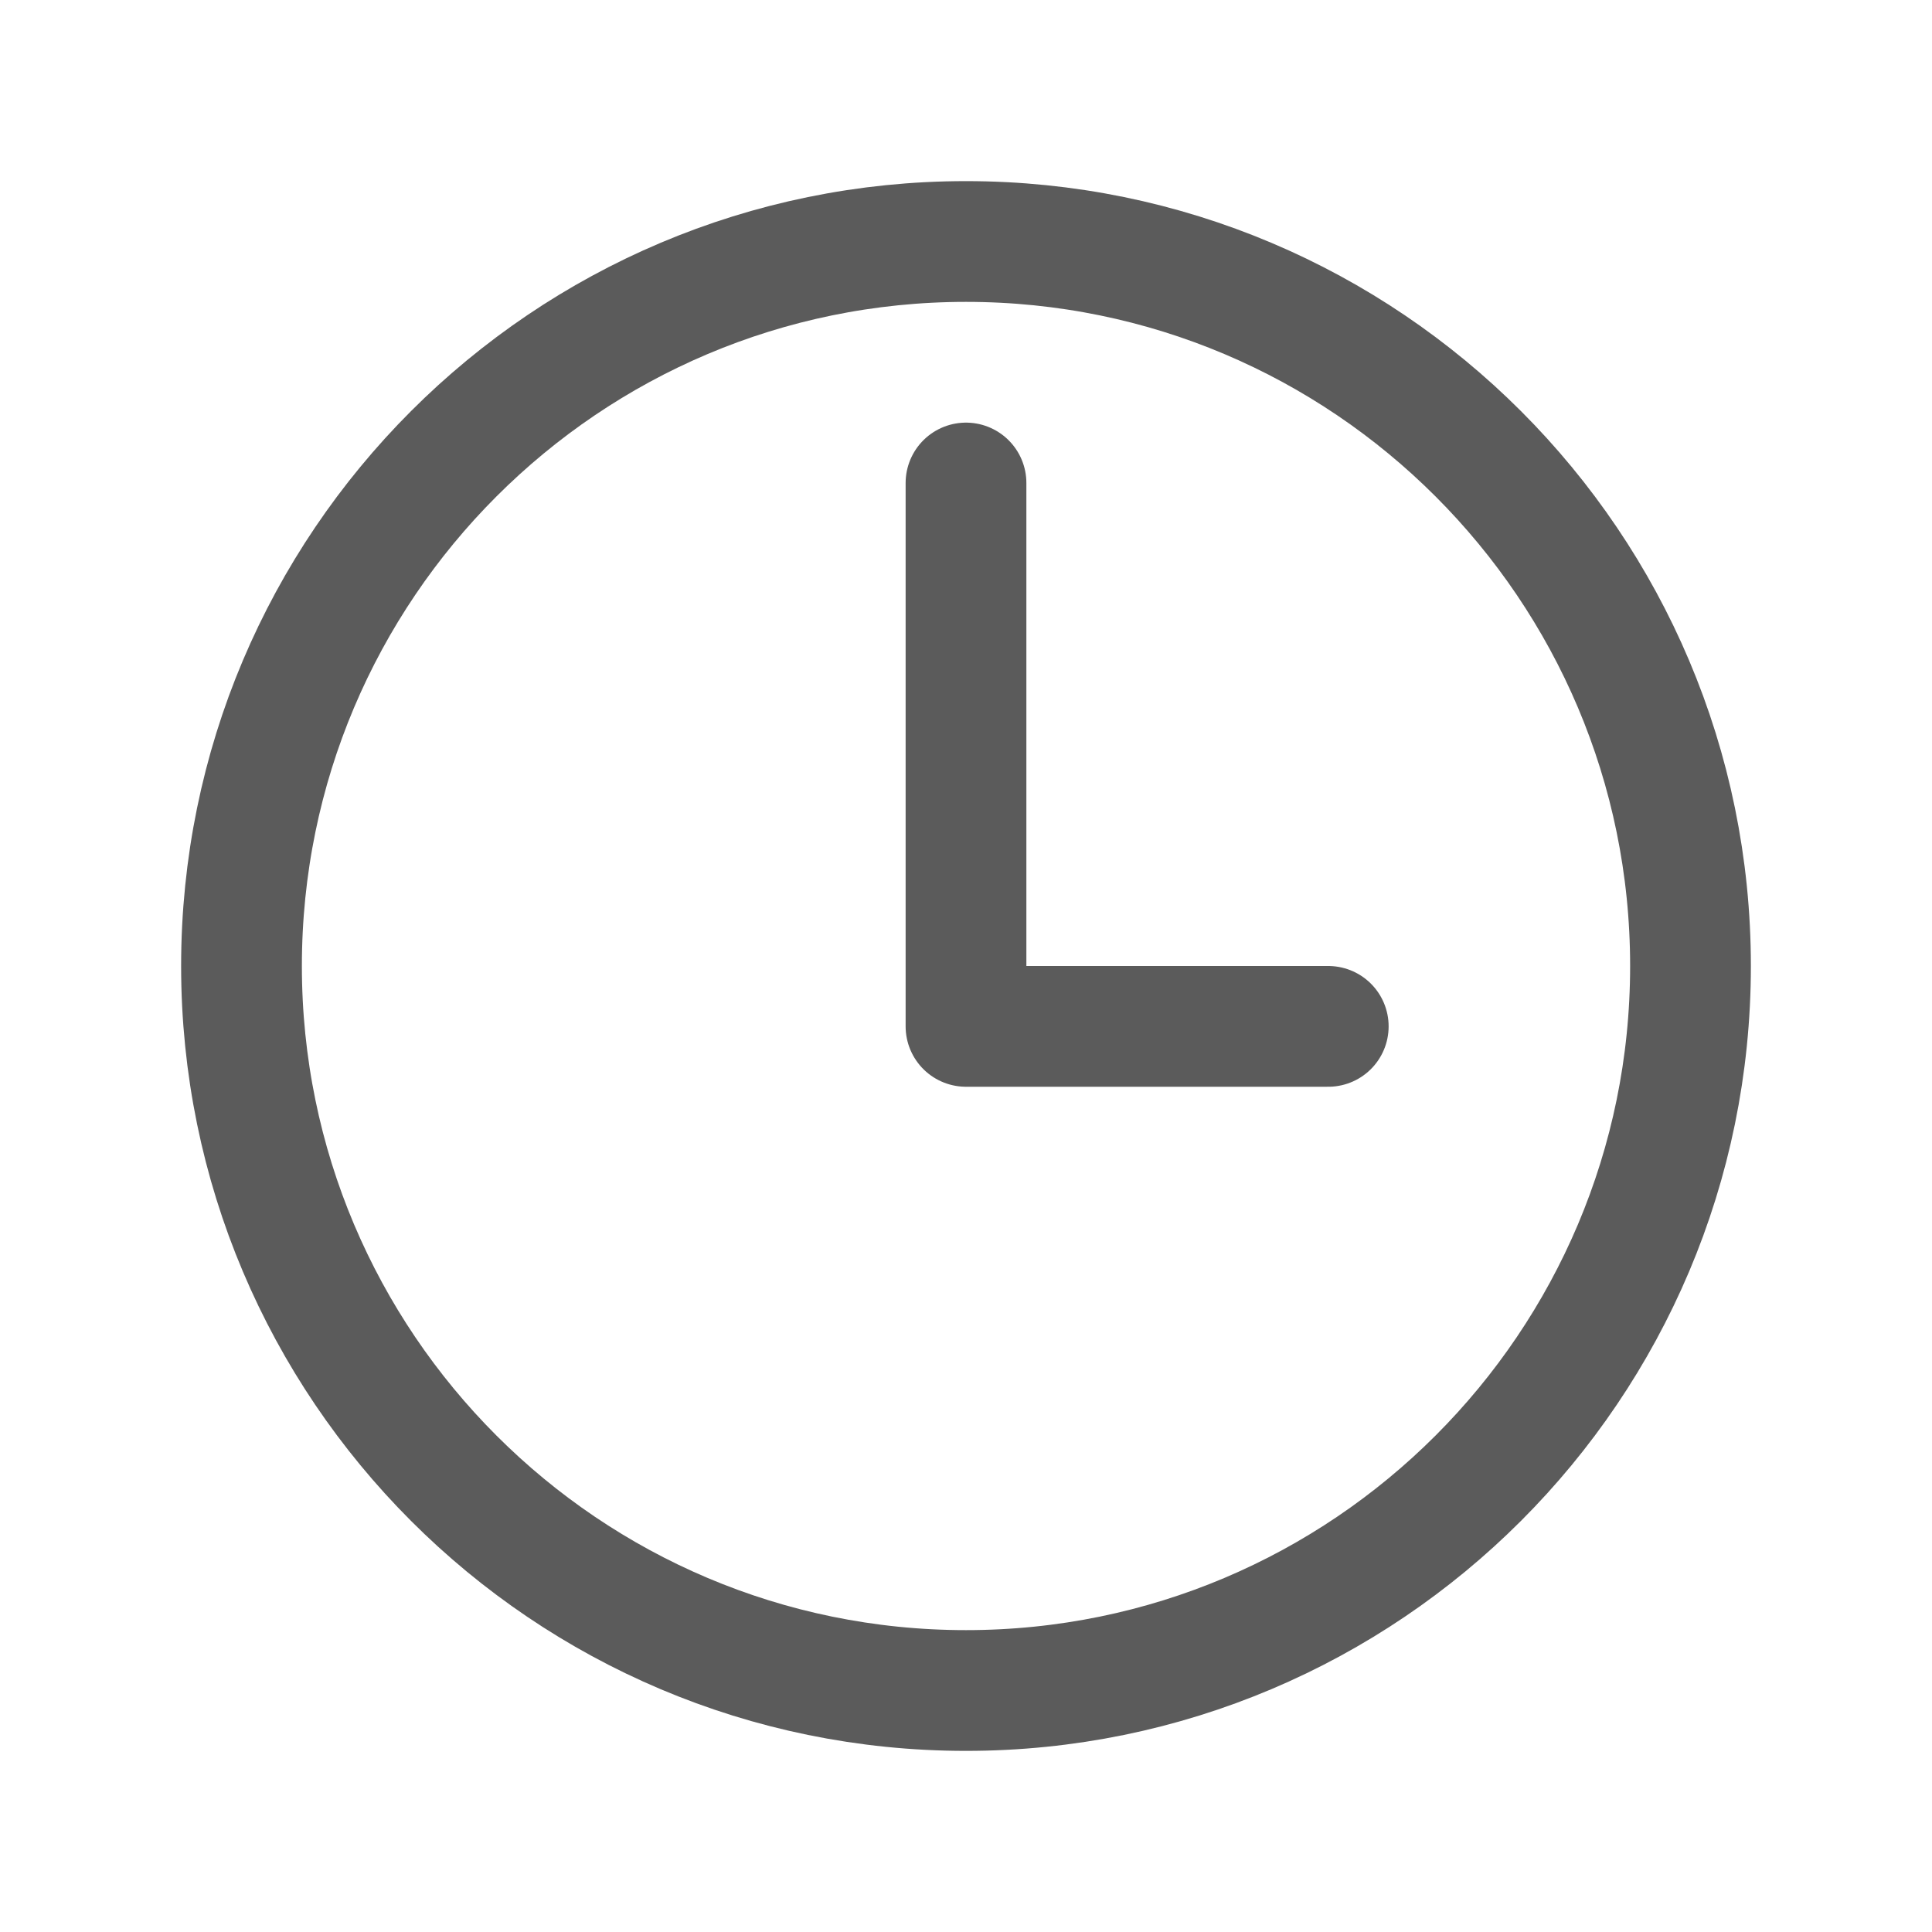
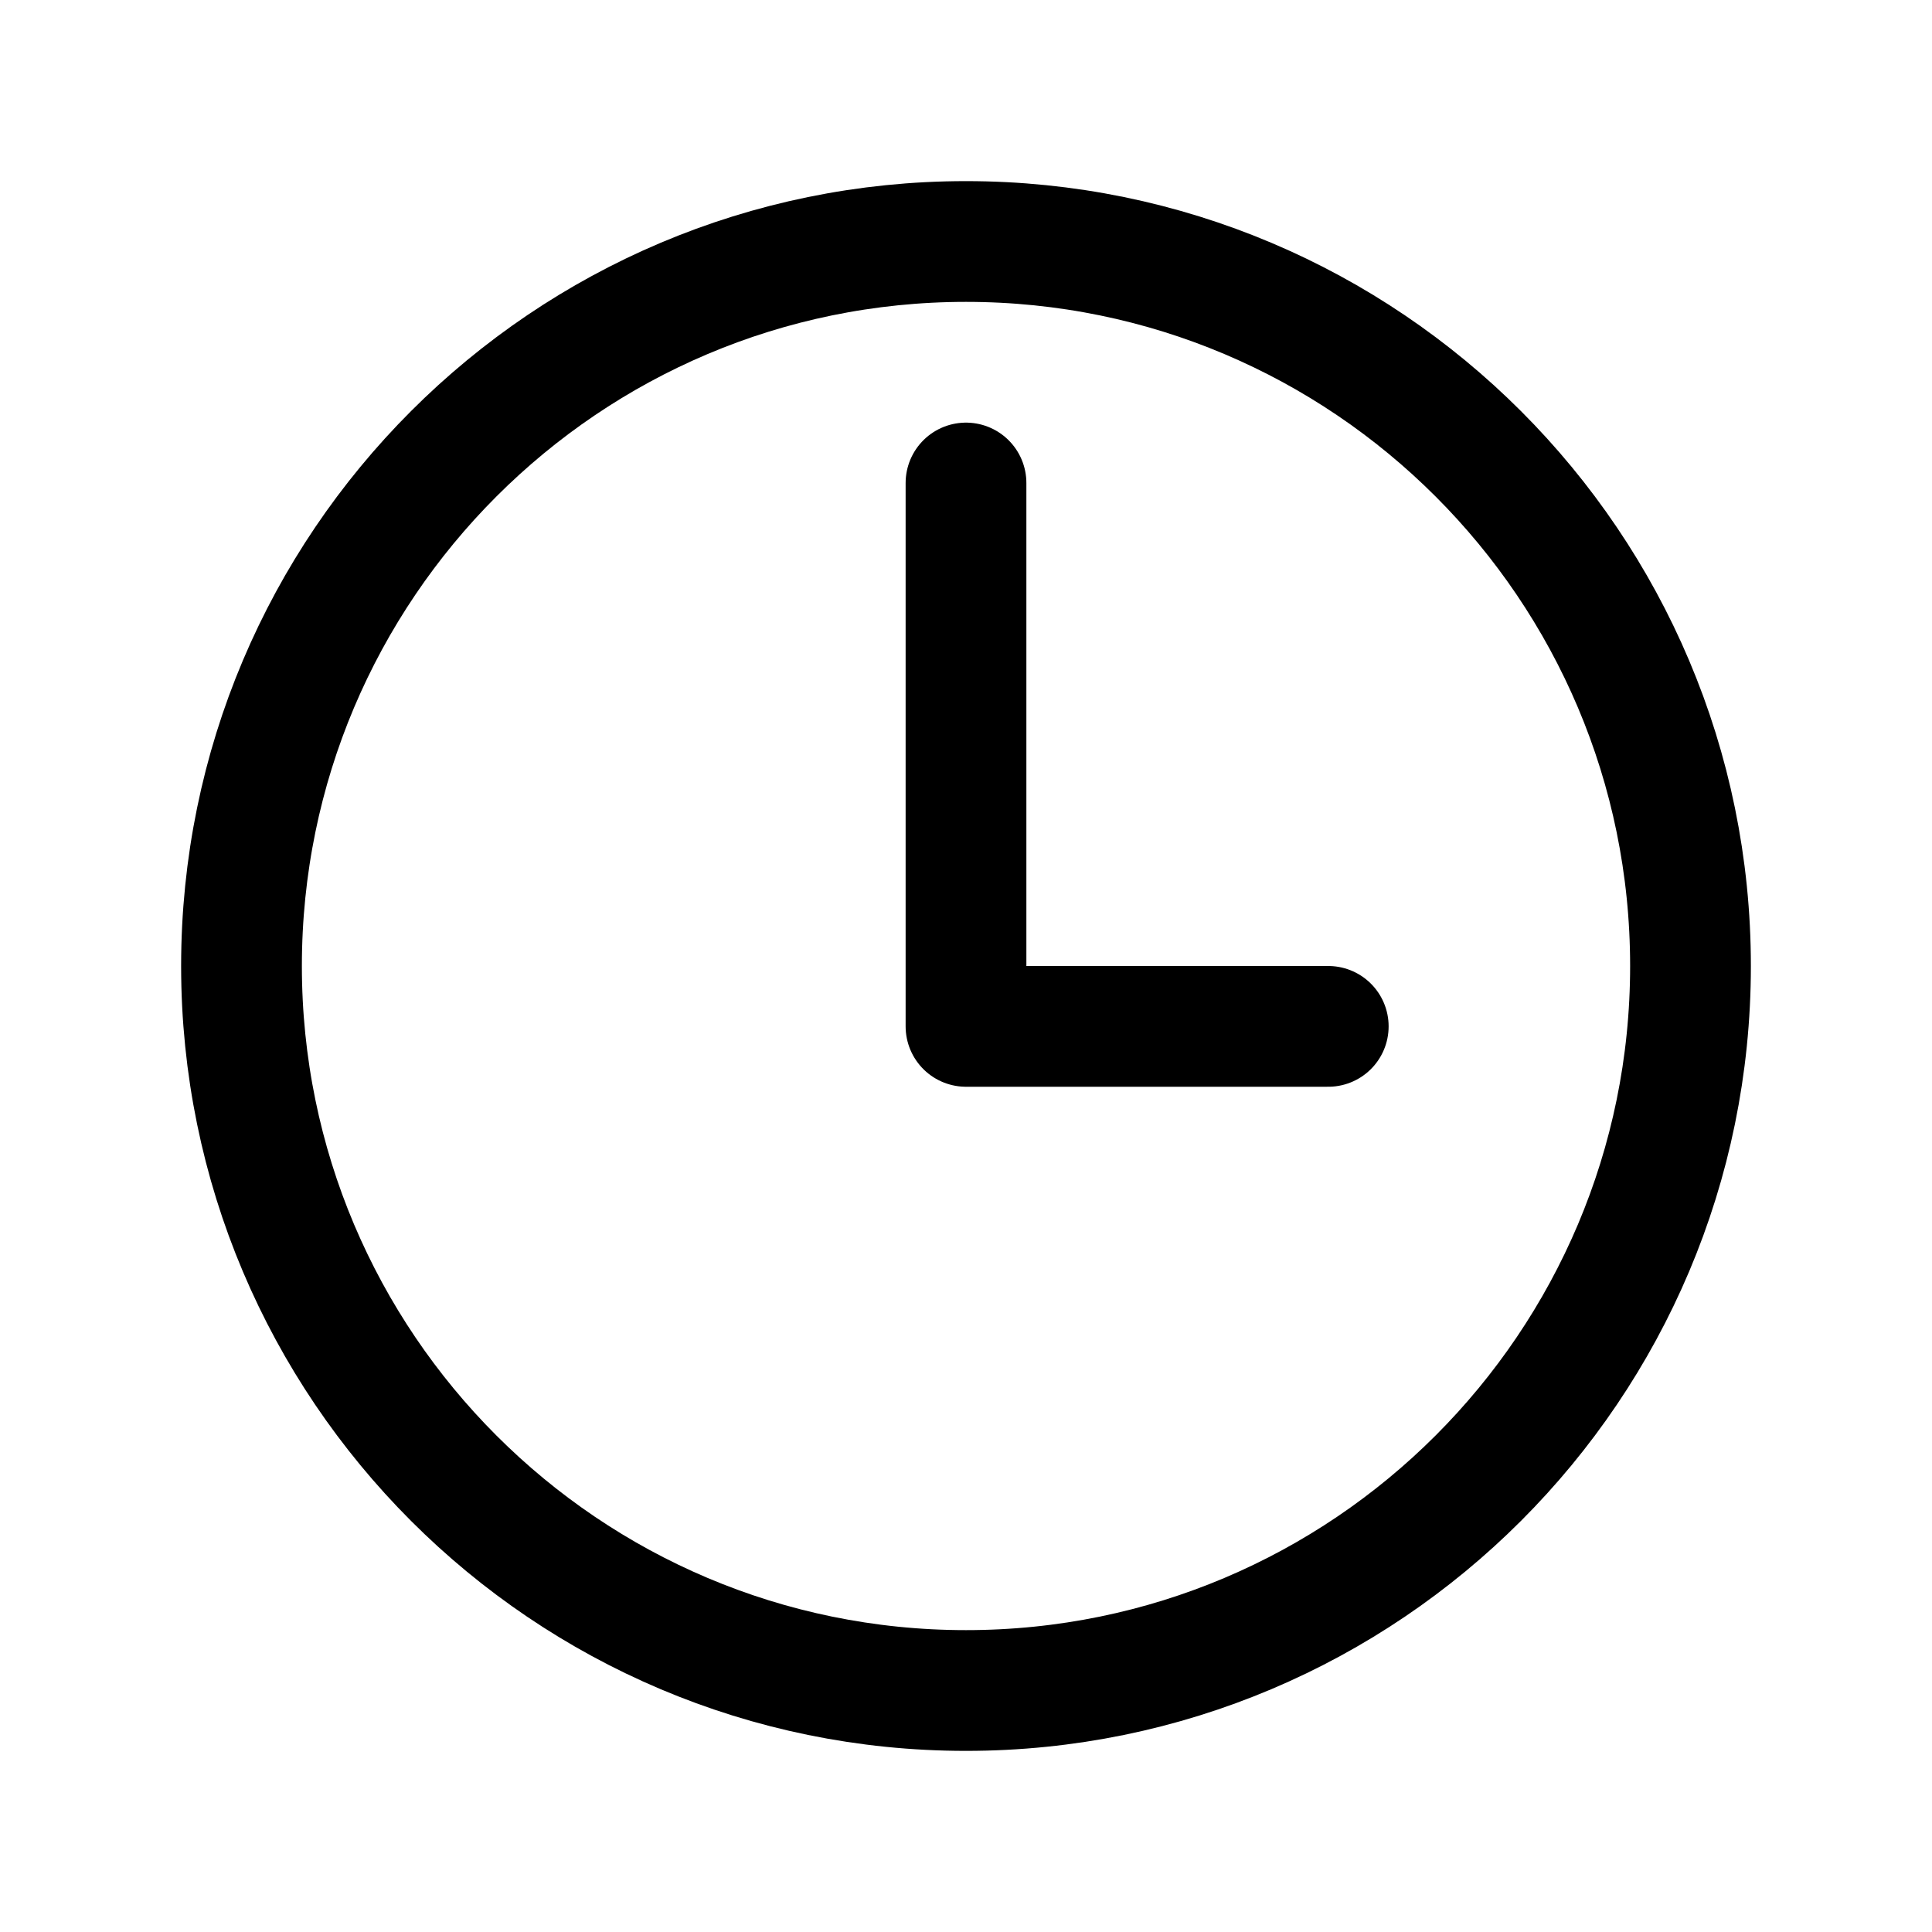
<svg xmlns="http://www.w3.org/2000/svg" class="ionicon" viewBox="0 0 512 512">
-   <path d="M256 64C150 64 64 150 64 256s86 192 192 192 192-86 192-192S362 64 256 64z" fill="none" stroke="#5b5b5b" stroke-miterlimit="10" stroke-width="32" />
-   <path fill="none" stroke="#5b5b5b" stroke-linecap="round" stroke-linejoin="round" stroke-width="32" d="M256 128v144h96" />
+   <path d="M256 64C150 64 64 150 64 256s86 192 192 192 192-86 192-192S362 64 256 64z" fill="none" stroke="#000000" stroke-miterlimit="10" stroke-width="32" />
+   <path fill="none" stroke="#000000" stroke-linecap="round" stroke-linejoin="round" stroke-width="32" d="M256 128v144h96" />
</svg>
